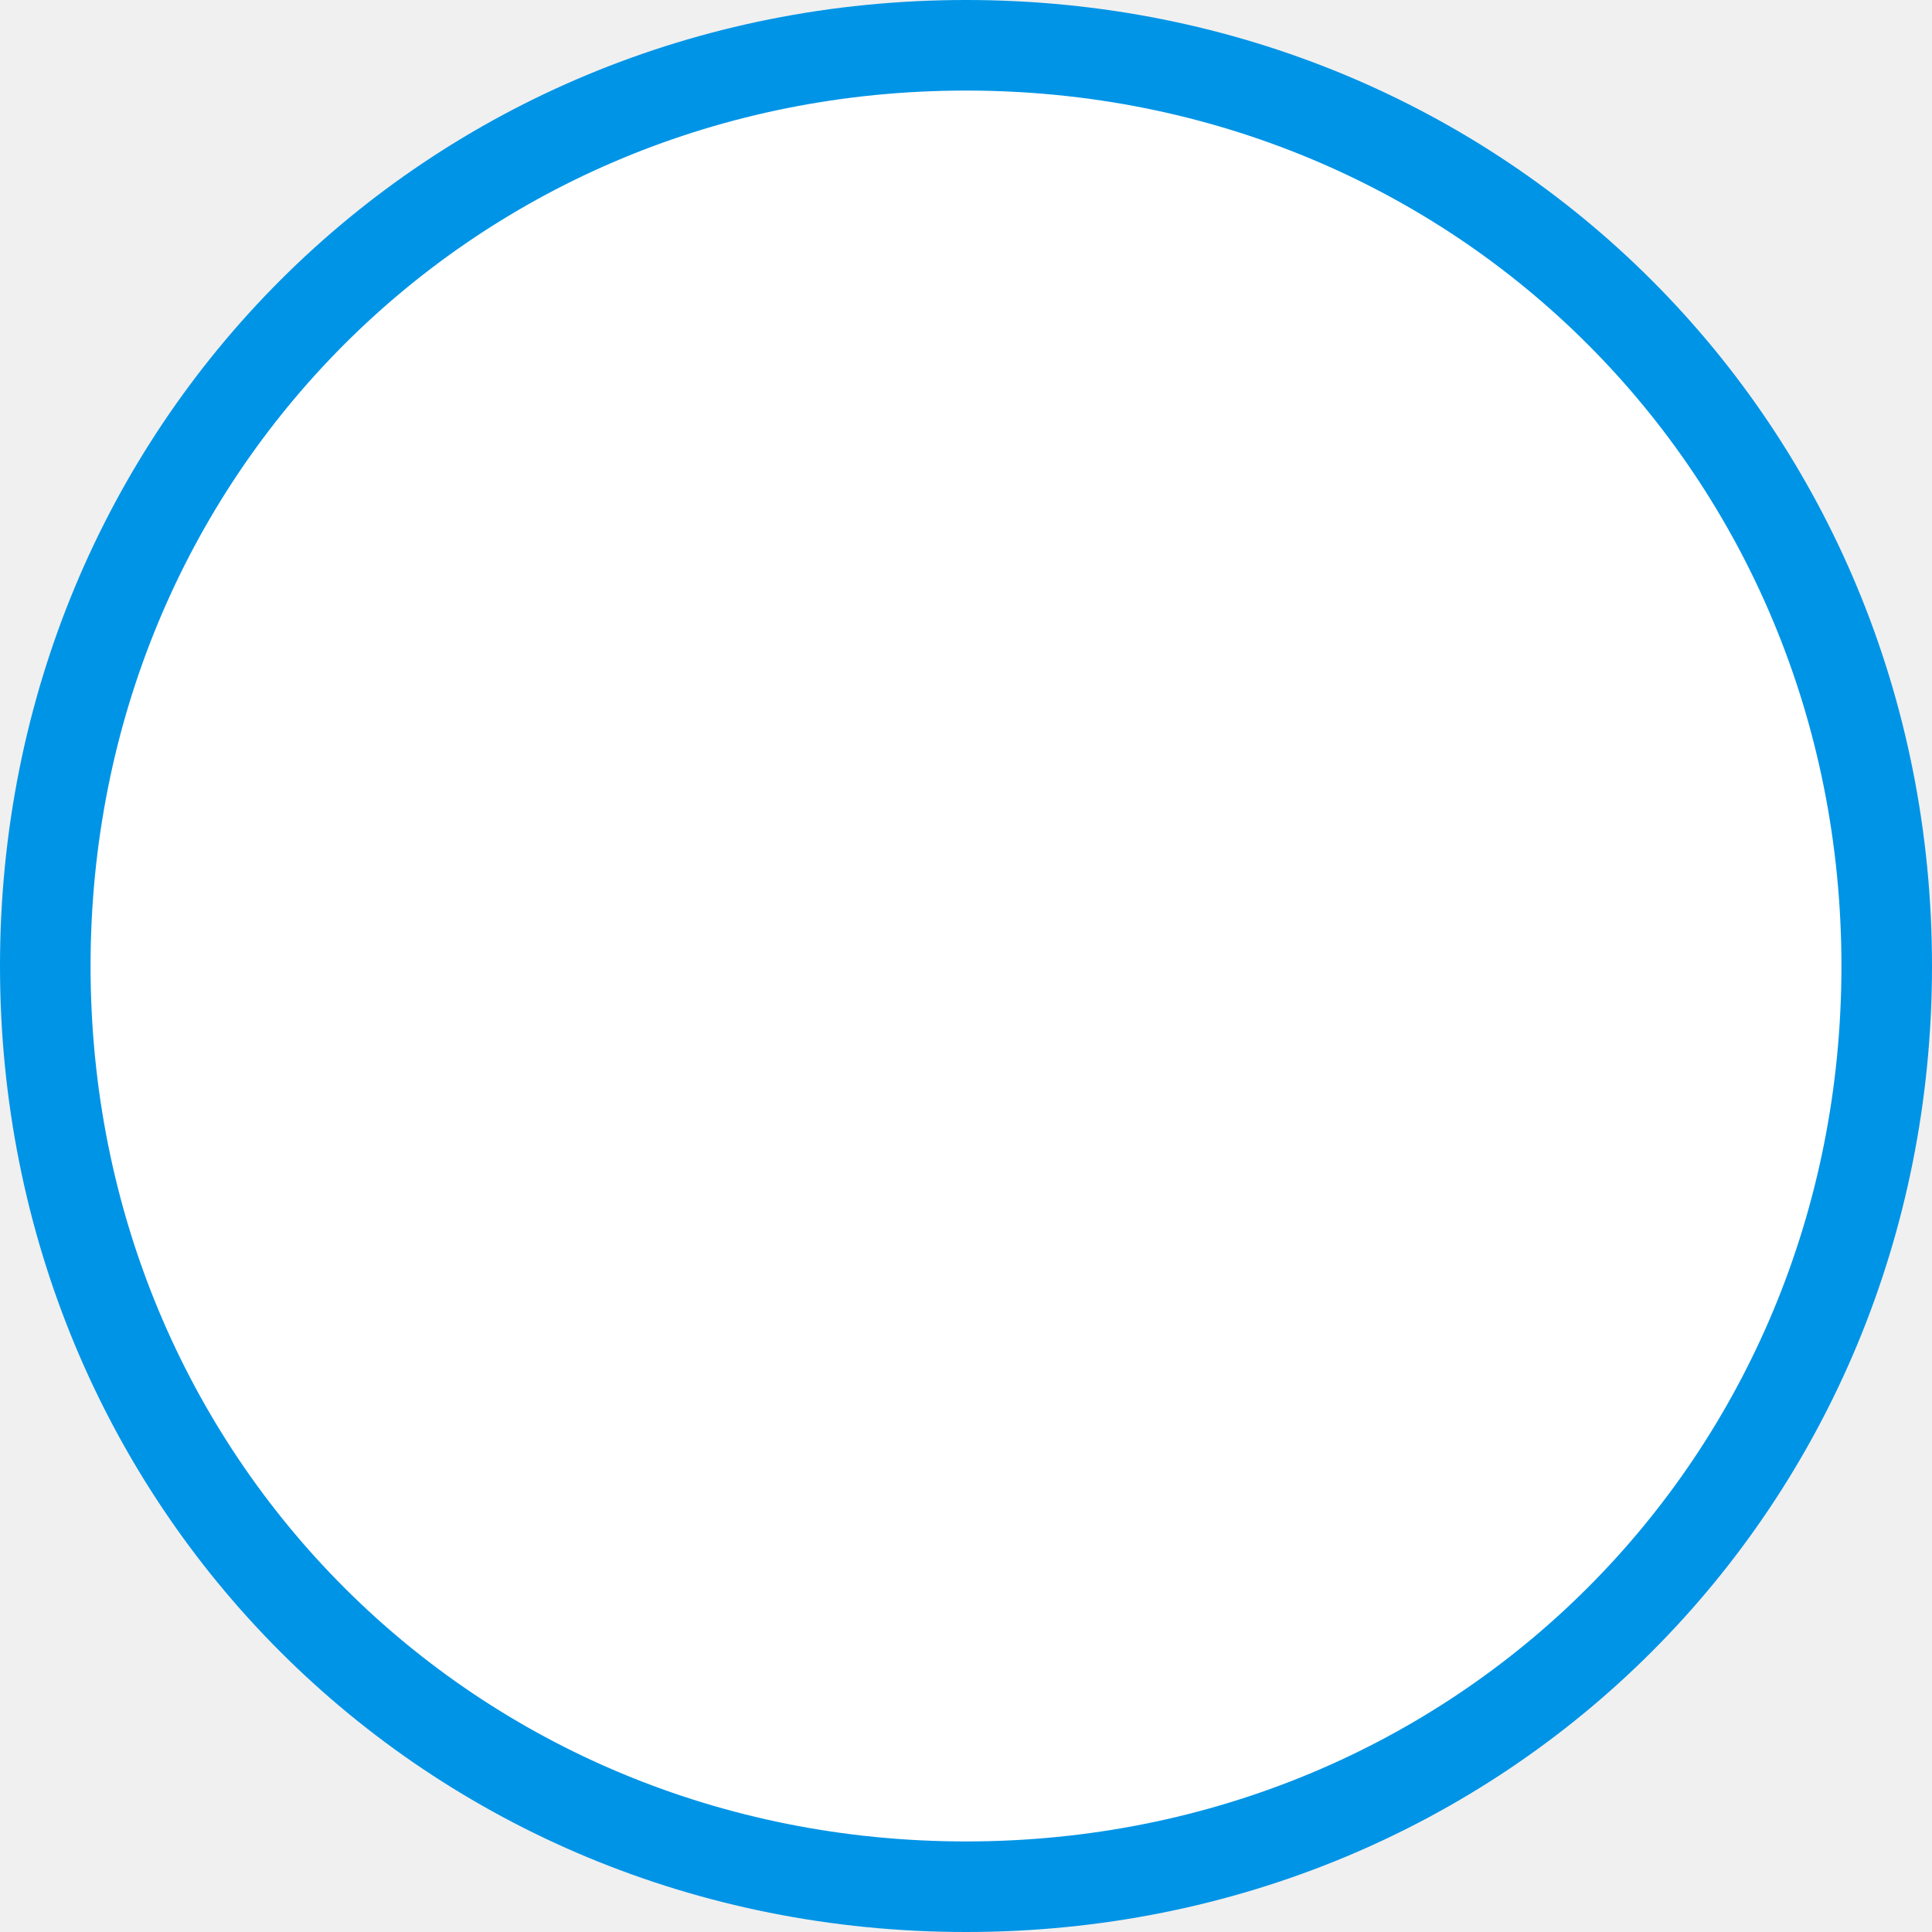
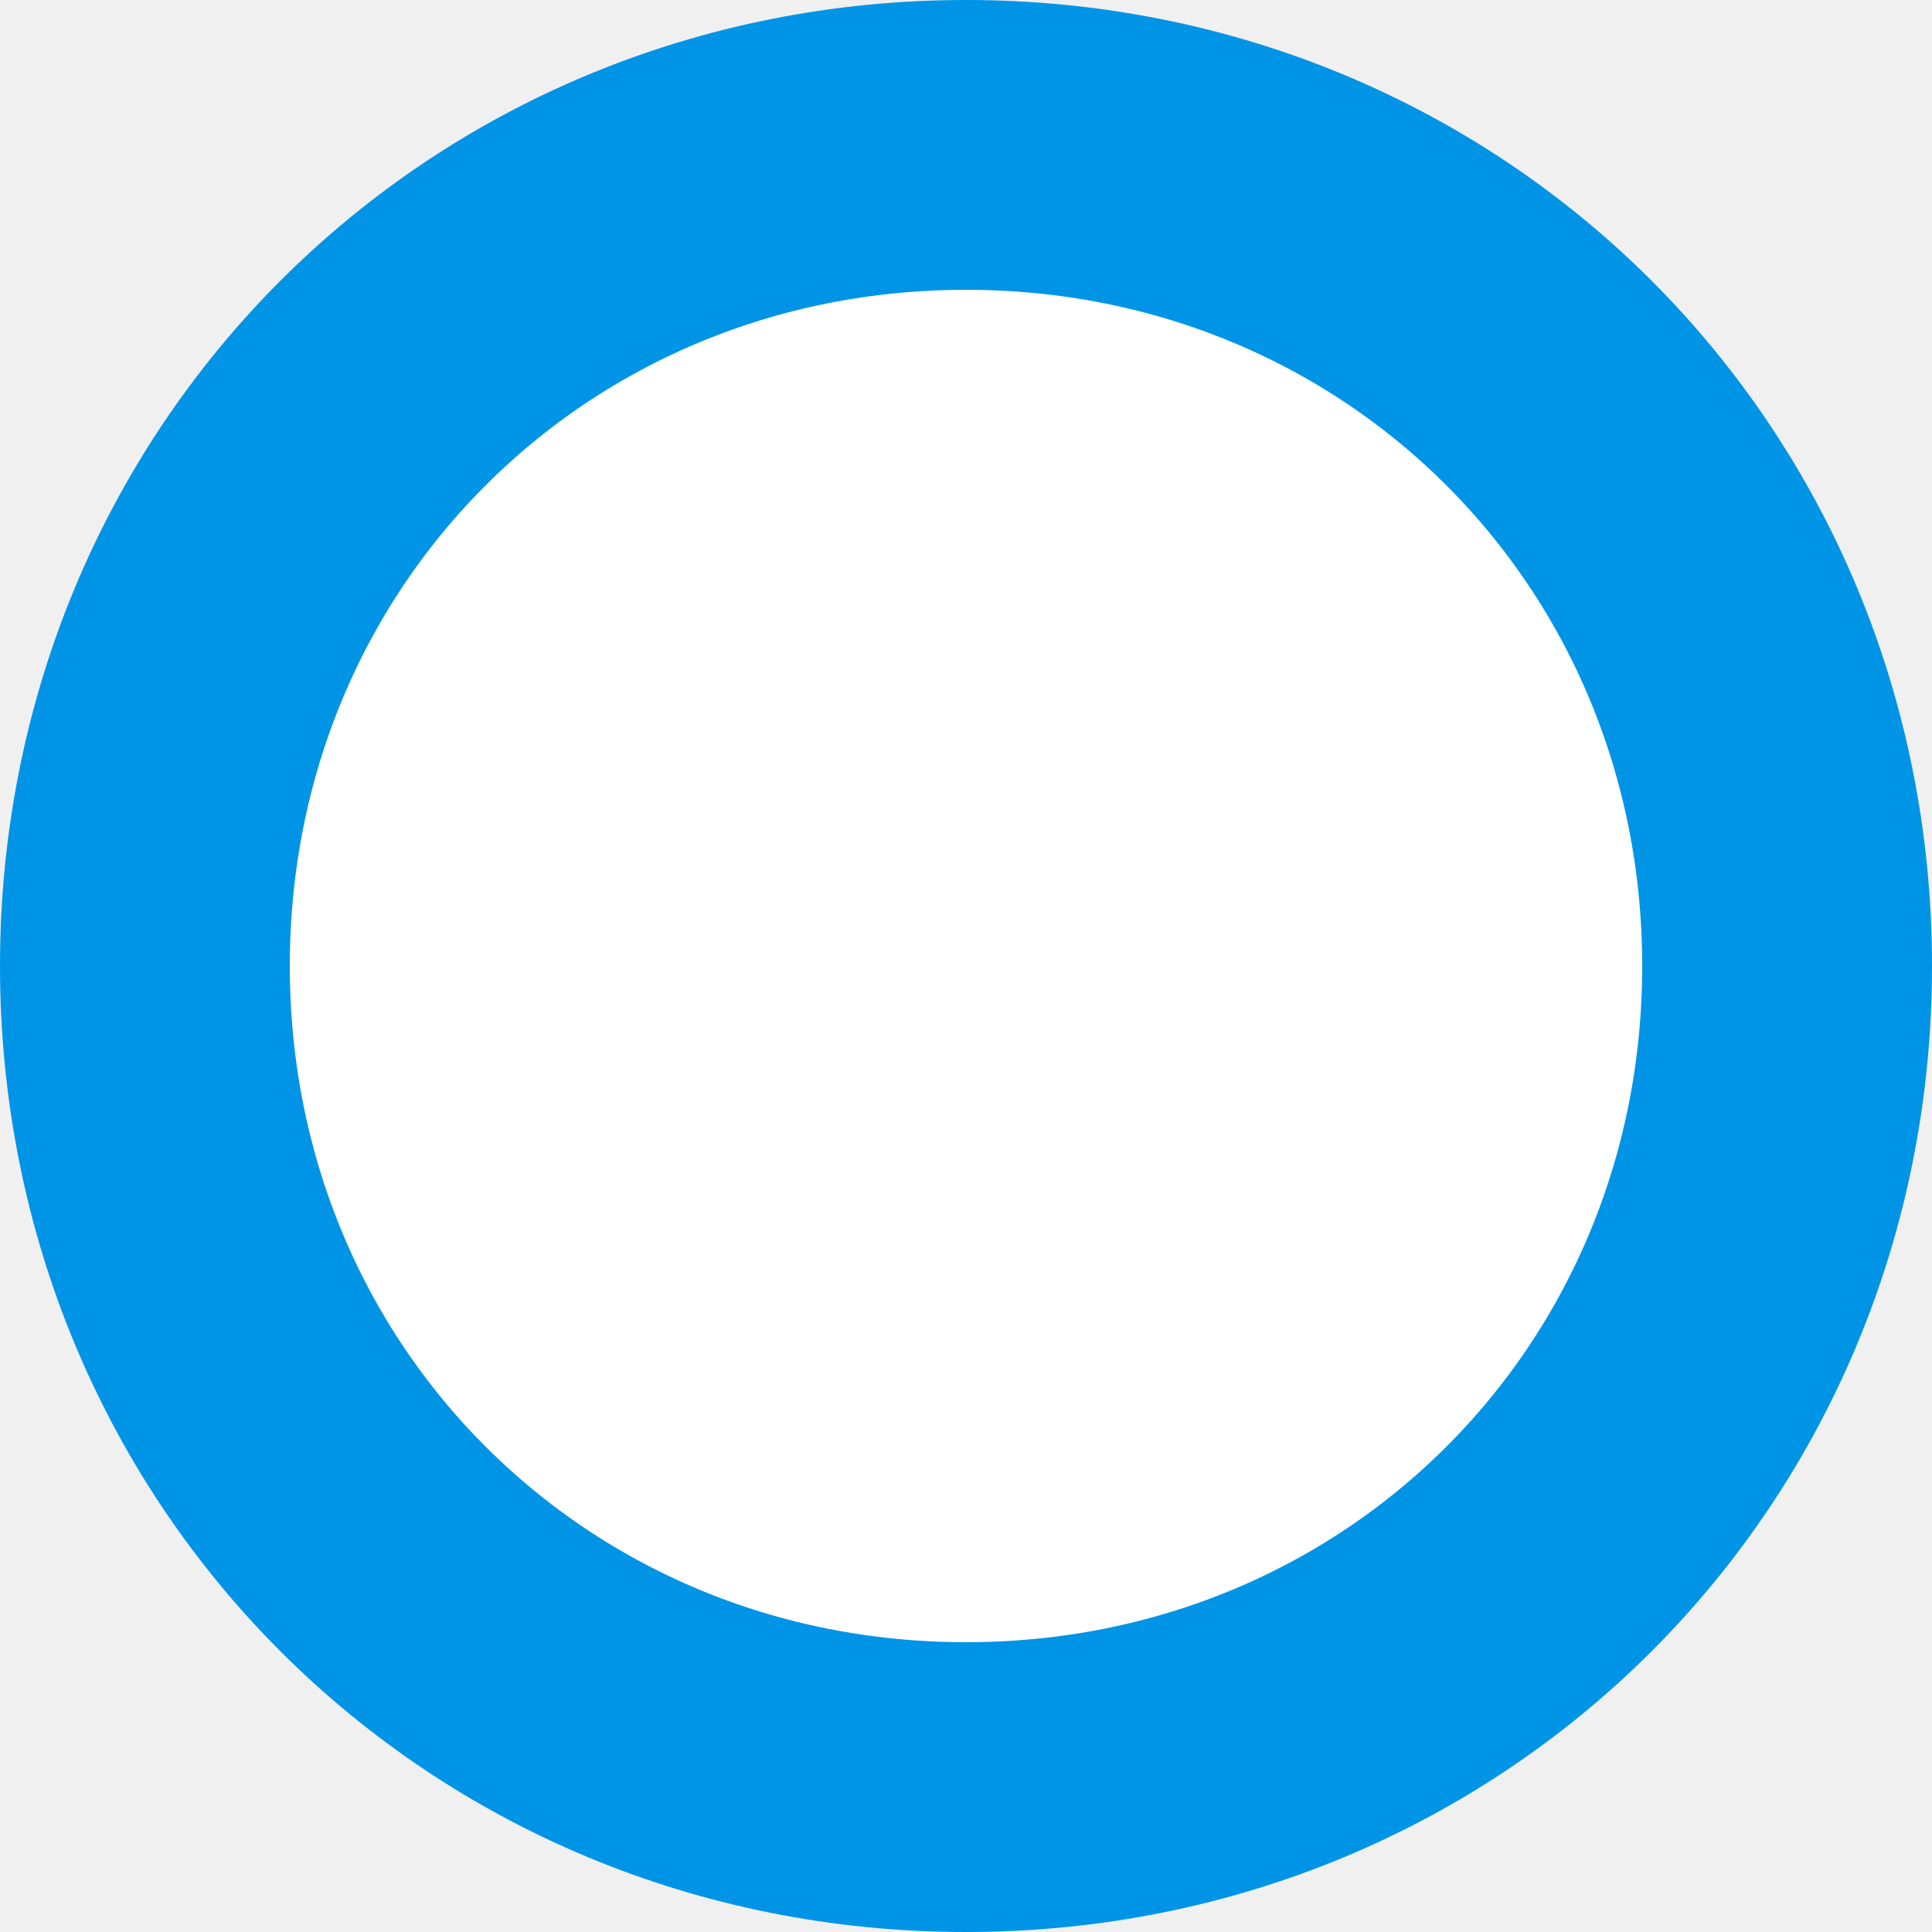
- <svg xmlns="http://www.w3.org/2000/svg" version="1.1" width="64px" height="64px">
-   <g transform="matrix(1 0 0 1 -1369 -751 )">
-     <path d="M 1401 753  C 1417.8 753  1431 766.2  1431 783  C 1431 799.8  1417.8 813  1401 813  C 1384.2 813  1371 799.8  1371 783  C 1371 766.2  1384.2 753  1401 753  Z " fill-rule="nonzero" fill="#ffffff" stroke="none" />
-     <path d="M 1401 752.5  C 1418.08 752.5  1431.5 765.92  1431.5 783  C 1431.5 800.08  1418.08 813.5  1401 813.5  C 1383.92 813.5  1370.5 800.08  1370.5 783  C 1370.5 765.92  1383.92 752.5  1401 752.5  Z " stroke-width="3" stroke="#0094e6" fill="none" />
+ <svg xmlns="http://www.w3.org/2000/svg" version="1.1" width="20px" height="20px">
+   <g transform="matrix(1 0 0 1 -1448 -916 )">
+     <path d="M 1458 918  C 1462.48 918  1466 921.52  1466 926  C 1466 930.48  1462.48 934  1458 934  C 1453.52 934  1450 930.48  1450 926  C 1450 921.52  1453.52 918  1458 918  Z " fill-rule="nonzero" fill="#ffffff" stroke="none" />
+     <path d="M 1458 917.5  C 1462.76 917.5  1466.5 921.24  1466.5 926  C 1466.5 930.76  1462.76 934.5  1458 934.5  C 1453.24 934.5  1449.5 930.76  1449.5 926  C 1449.5 921.24  1453.24 917.5  1458 917.5  Z " stroke-width="3" stroke="#0094e6" fill="none" />
  </g>
</svg>
